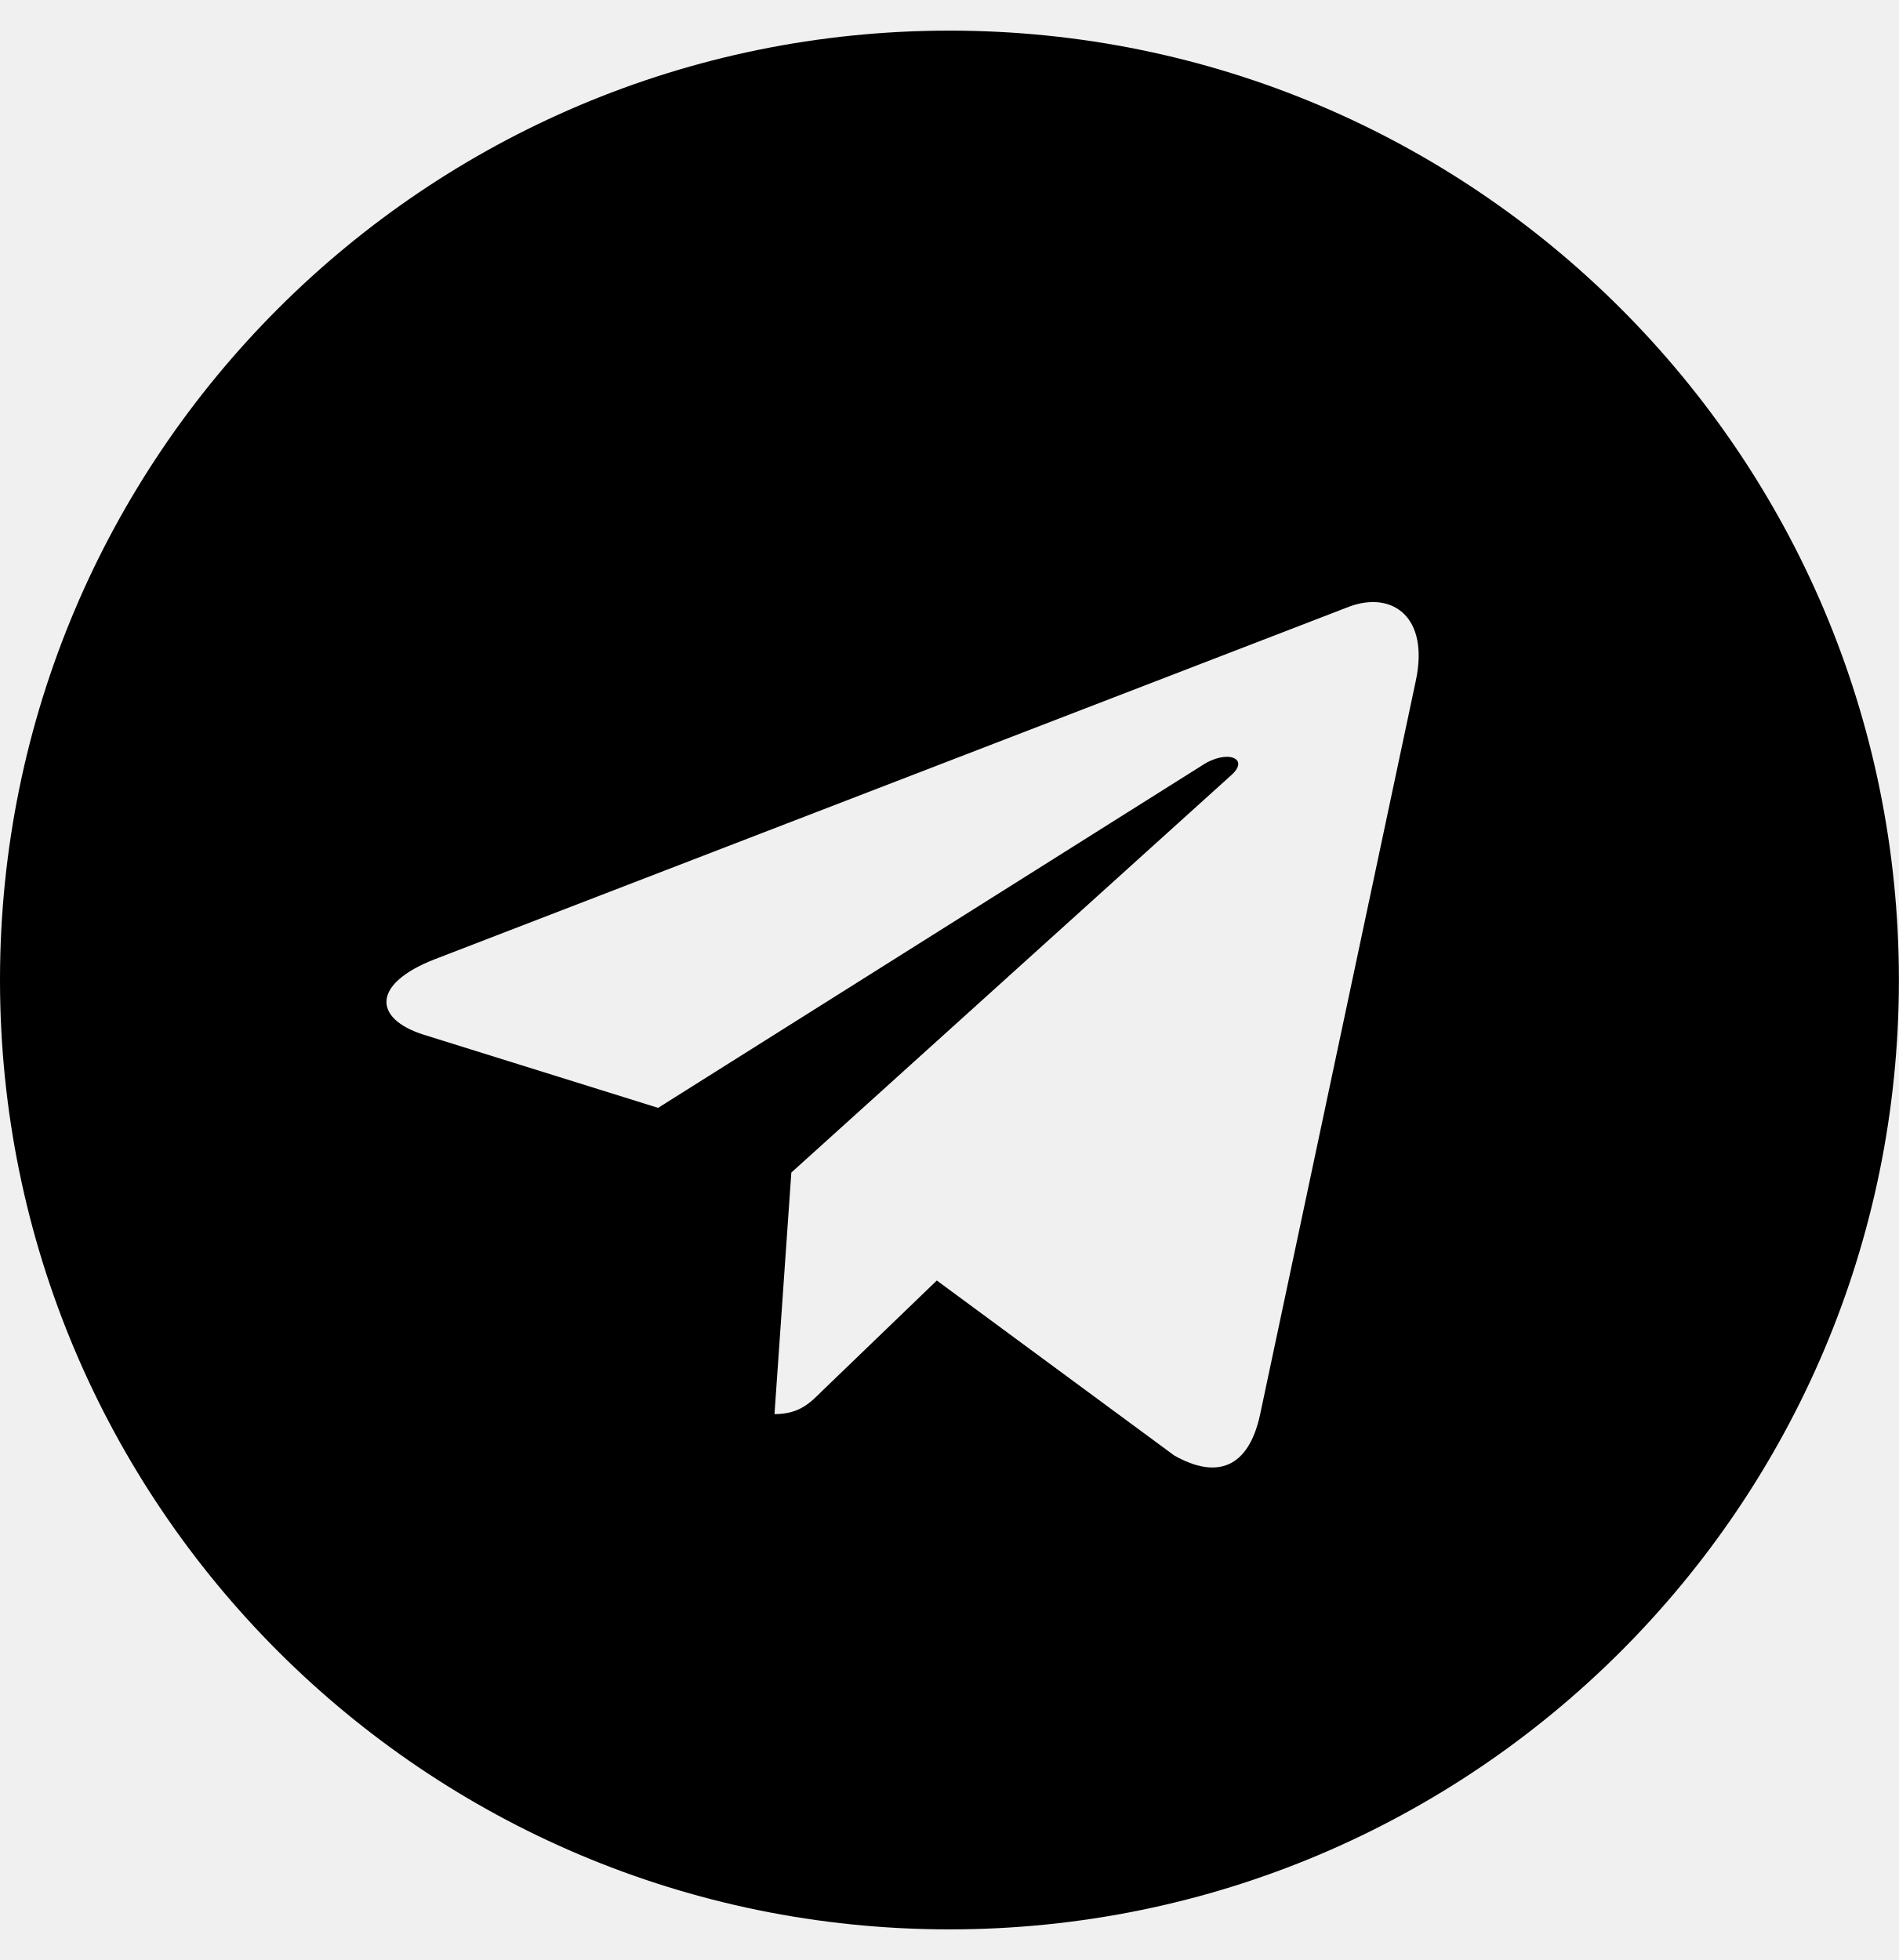
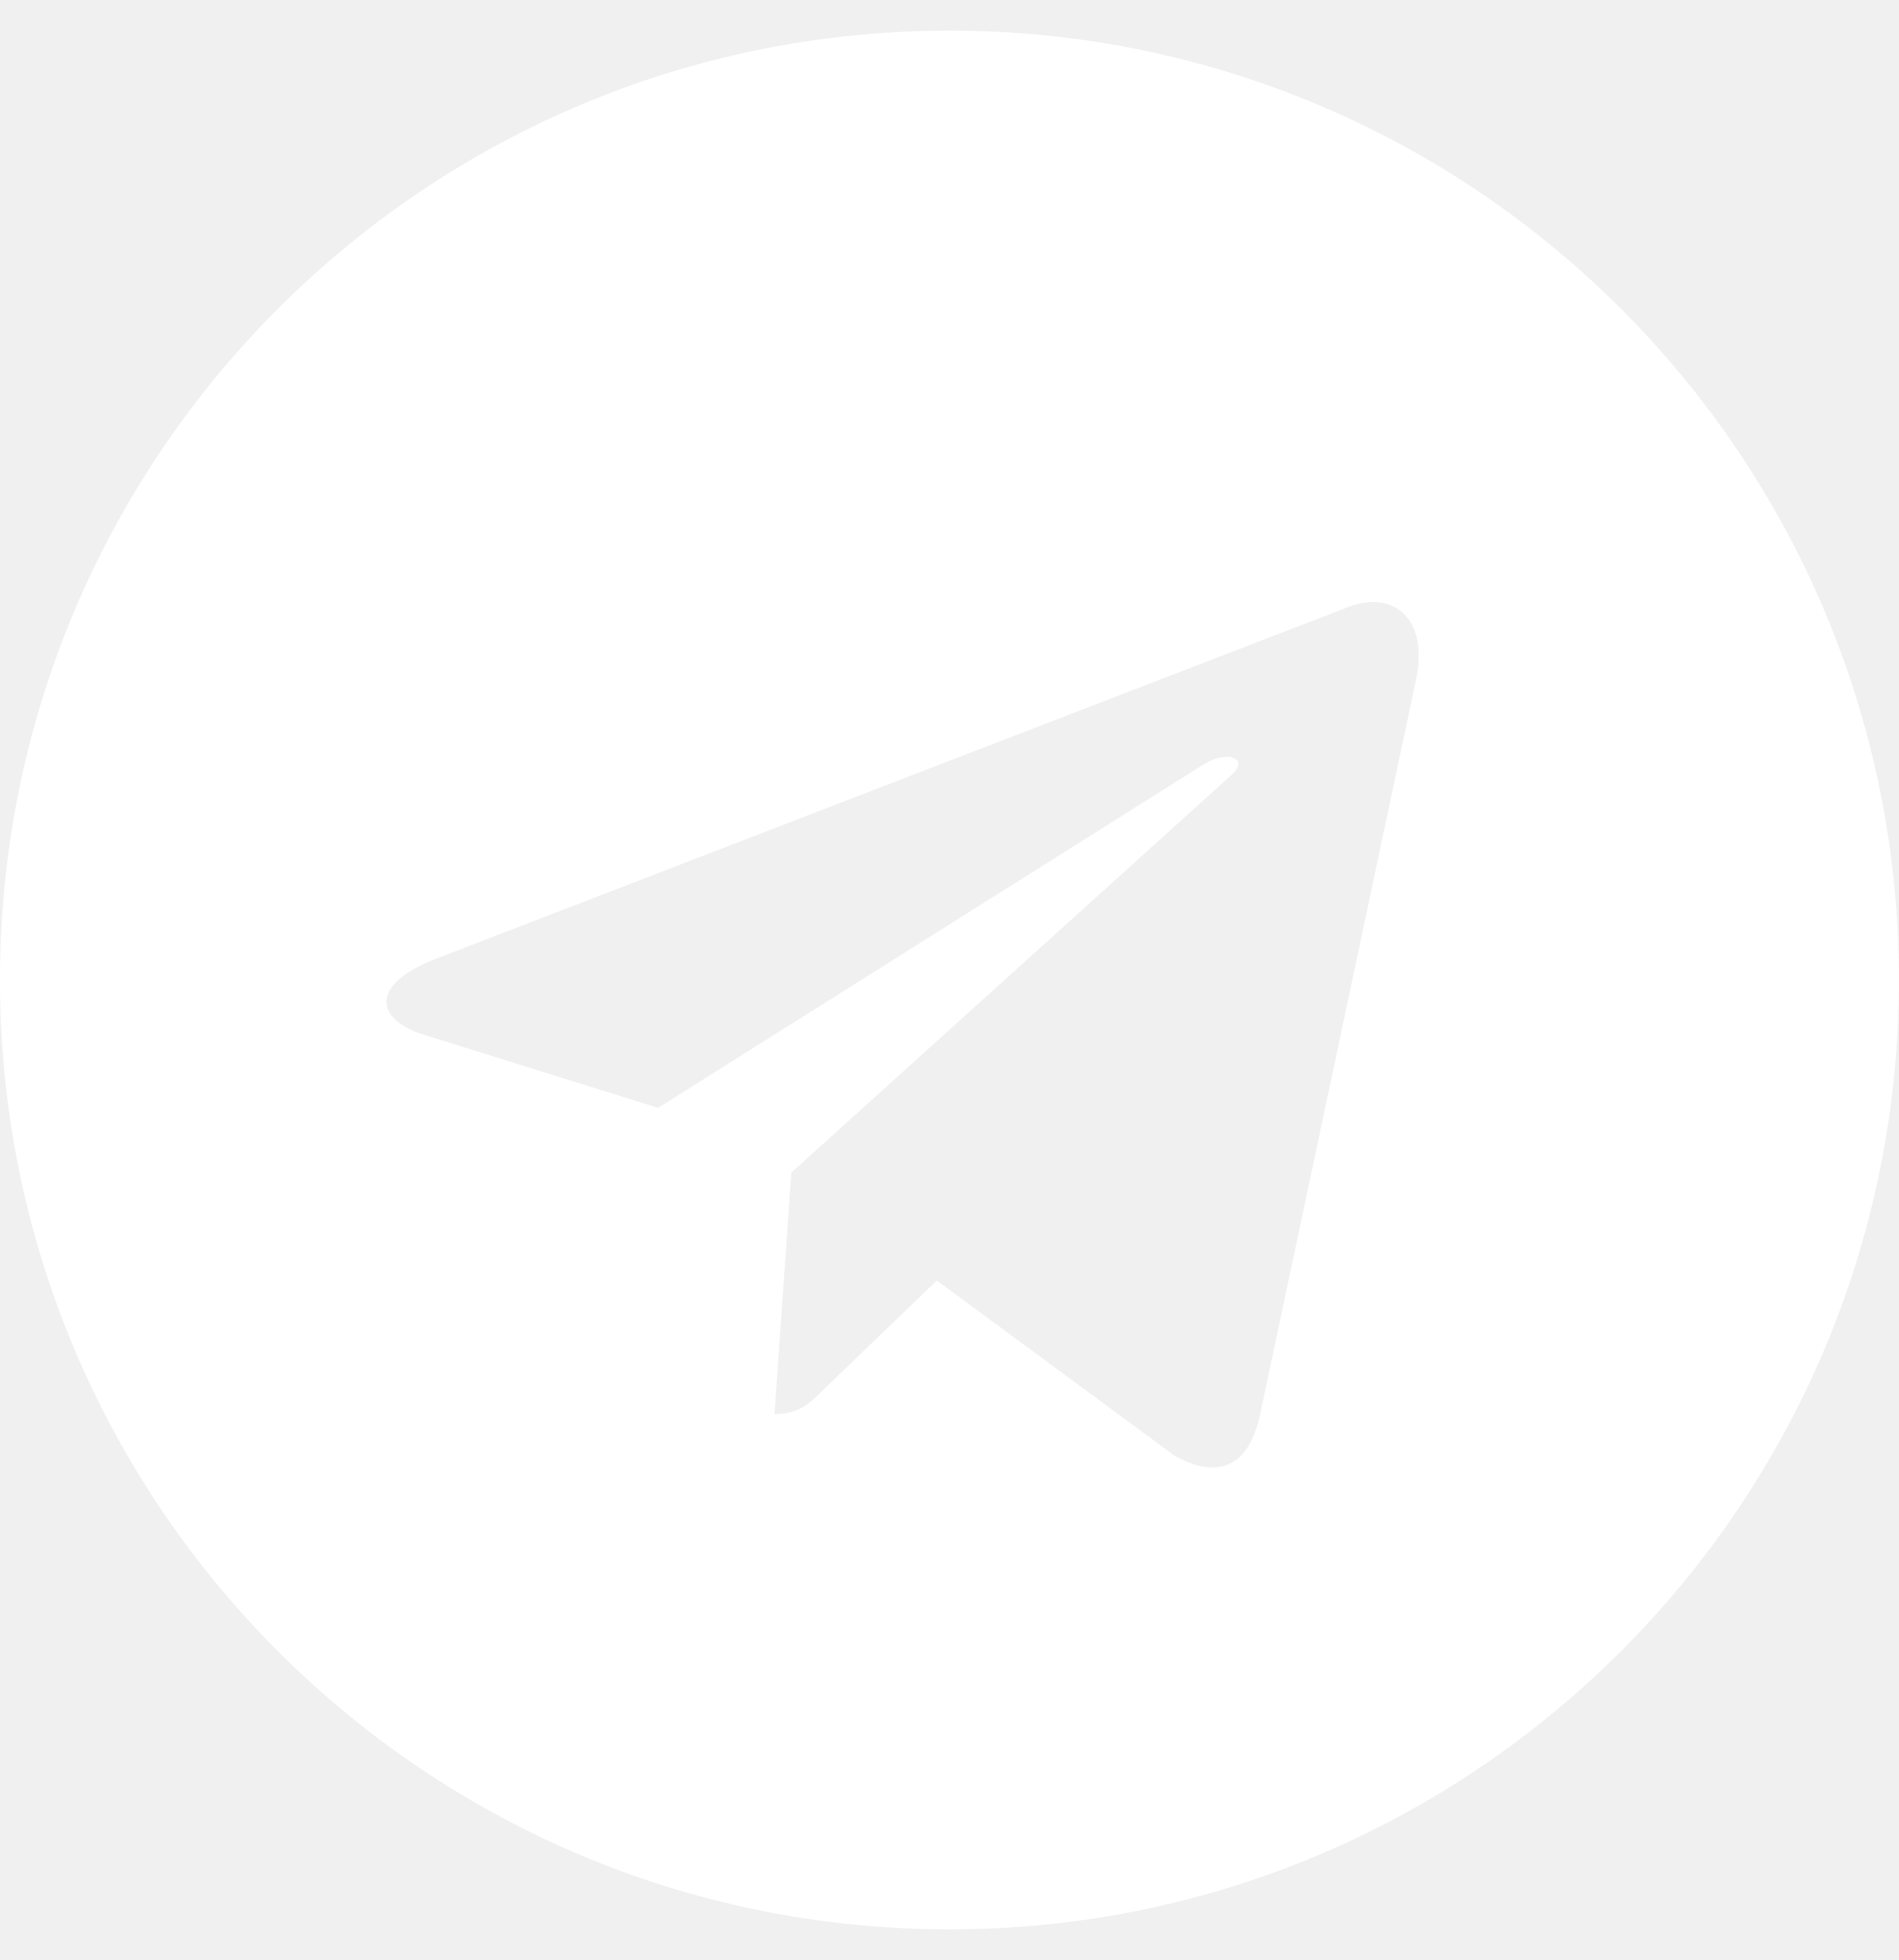
<svg xmlns="http://www.w3.org/2000/svg" aria-hidden="true" focusable="false" data-prefix="fab" data-icon="telegram" class="svg-inline--fa fa-telegram fa-w-16" role="img" viewBox="0 0 496 512">
-   <path fill="currentColor" d="M248 8C111 8 0 119 0 256s111 248 248 248 248-111 248-248S385 8 248 8zm121.8 169.9l-40.7 191.8c-3 13.6-11.1 16.9-22.4 10.5l-62-45.7-29.9 28.8c-3.3 3.3-6.1 6.1-12.5 6.1l4.4-63.1 114.9-103.8c5-4.4-1.1-6.9-7.7-2.5l-142 89.4-61.2-19.1c-13.3-4.2-13.6-13.3 2.8-19.7l239.1-92.2c11.1-4 20.8 2.7 17.2 19.5z" />
+   <path fill="#ffffff" d="M248 8C111 8 0 119 0 256s111 248 248 248 248-111 248-248S385 8 248 8zm121.8 169.9l-40.7 191.8c-3 13.6-11.1 16.9-22.4 10.5l-62-45.7-29.9 28.8c-3.3 3.3-6.1 6.1-12.5 6.1l4.4-63.1 114.9-103.8c5-4.4-1.1-6.9-7.7-2.5l-142 89.4-61.2-19.1c-13.3-4.2-13.6-13.3 2.8-19.7l239.1-92.2c11.1-4 20.8 2.7 17.2 19.5z" />
</svg>
